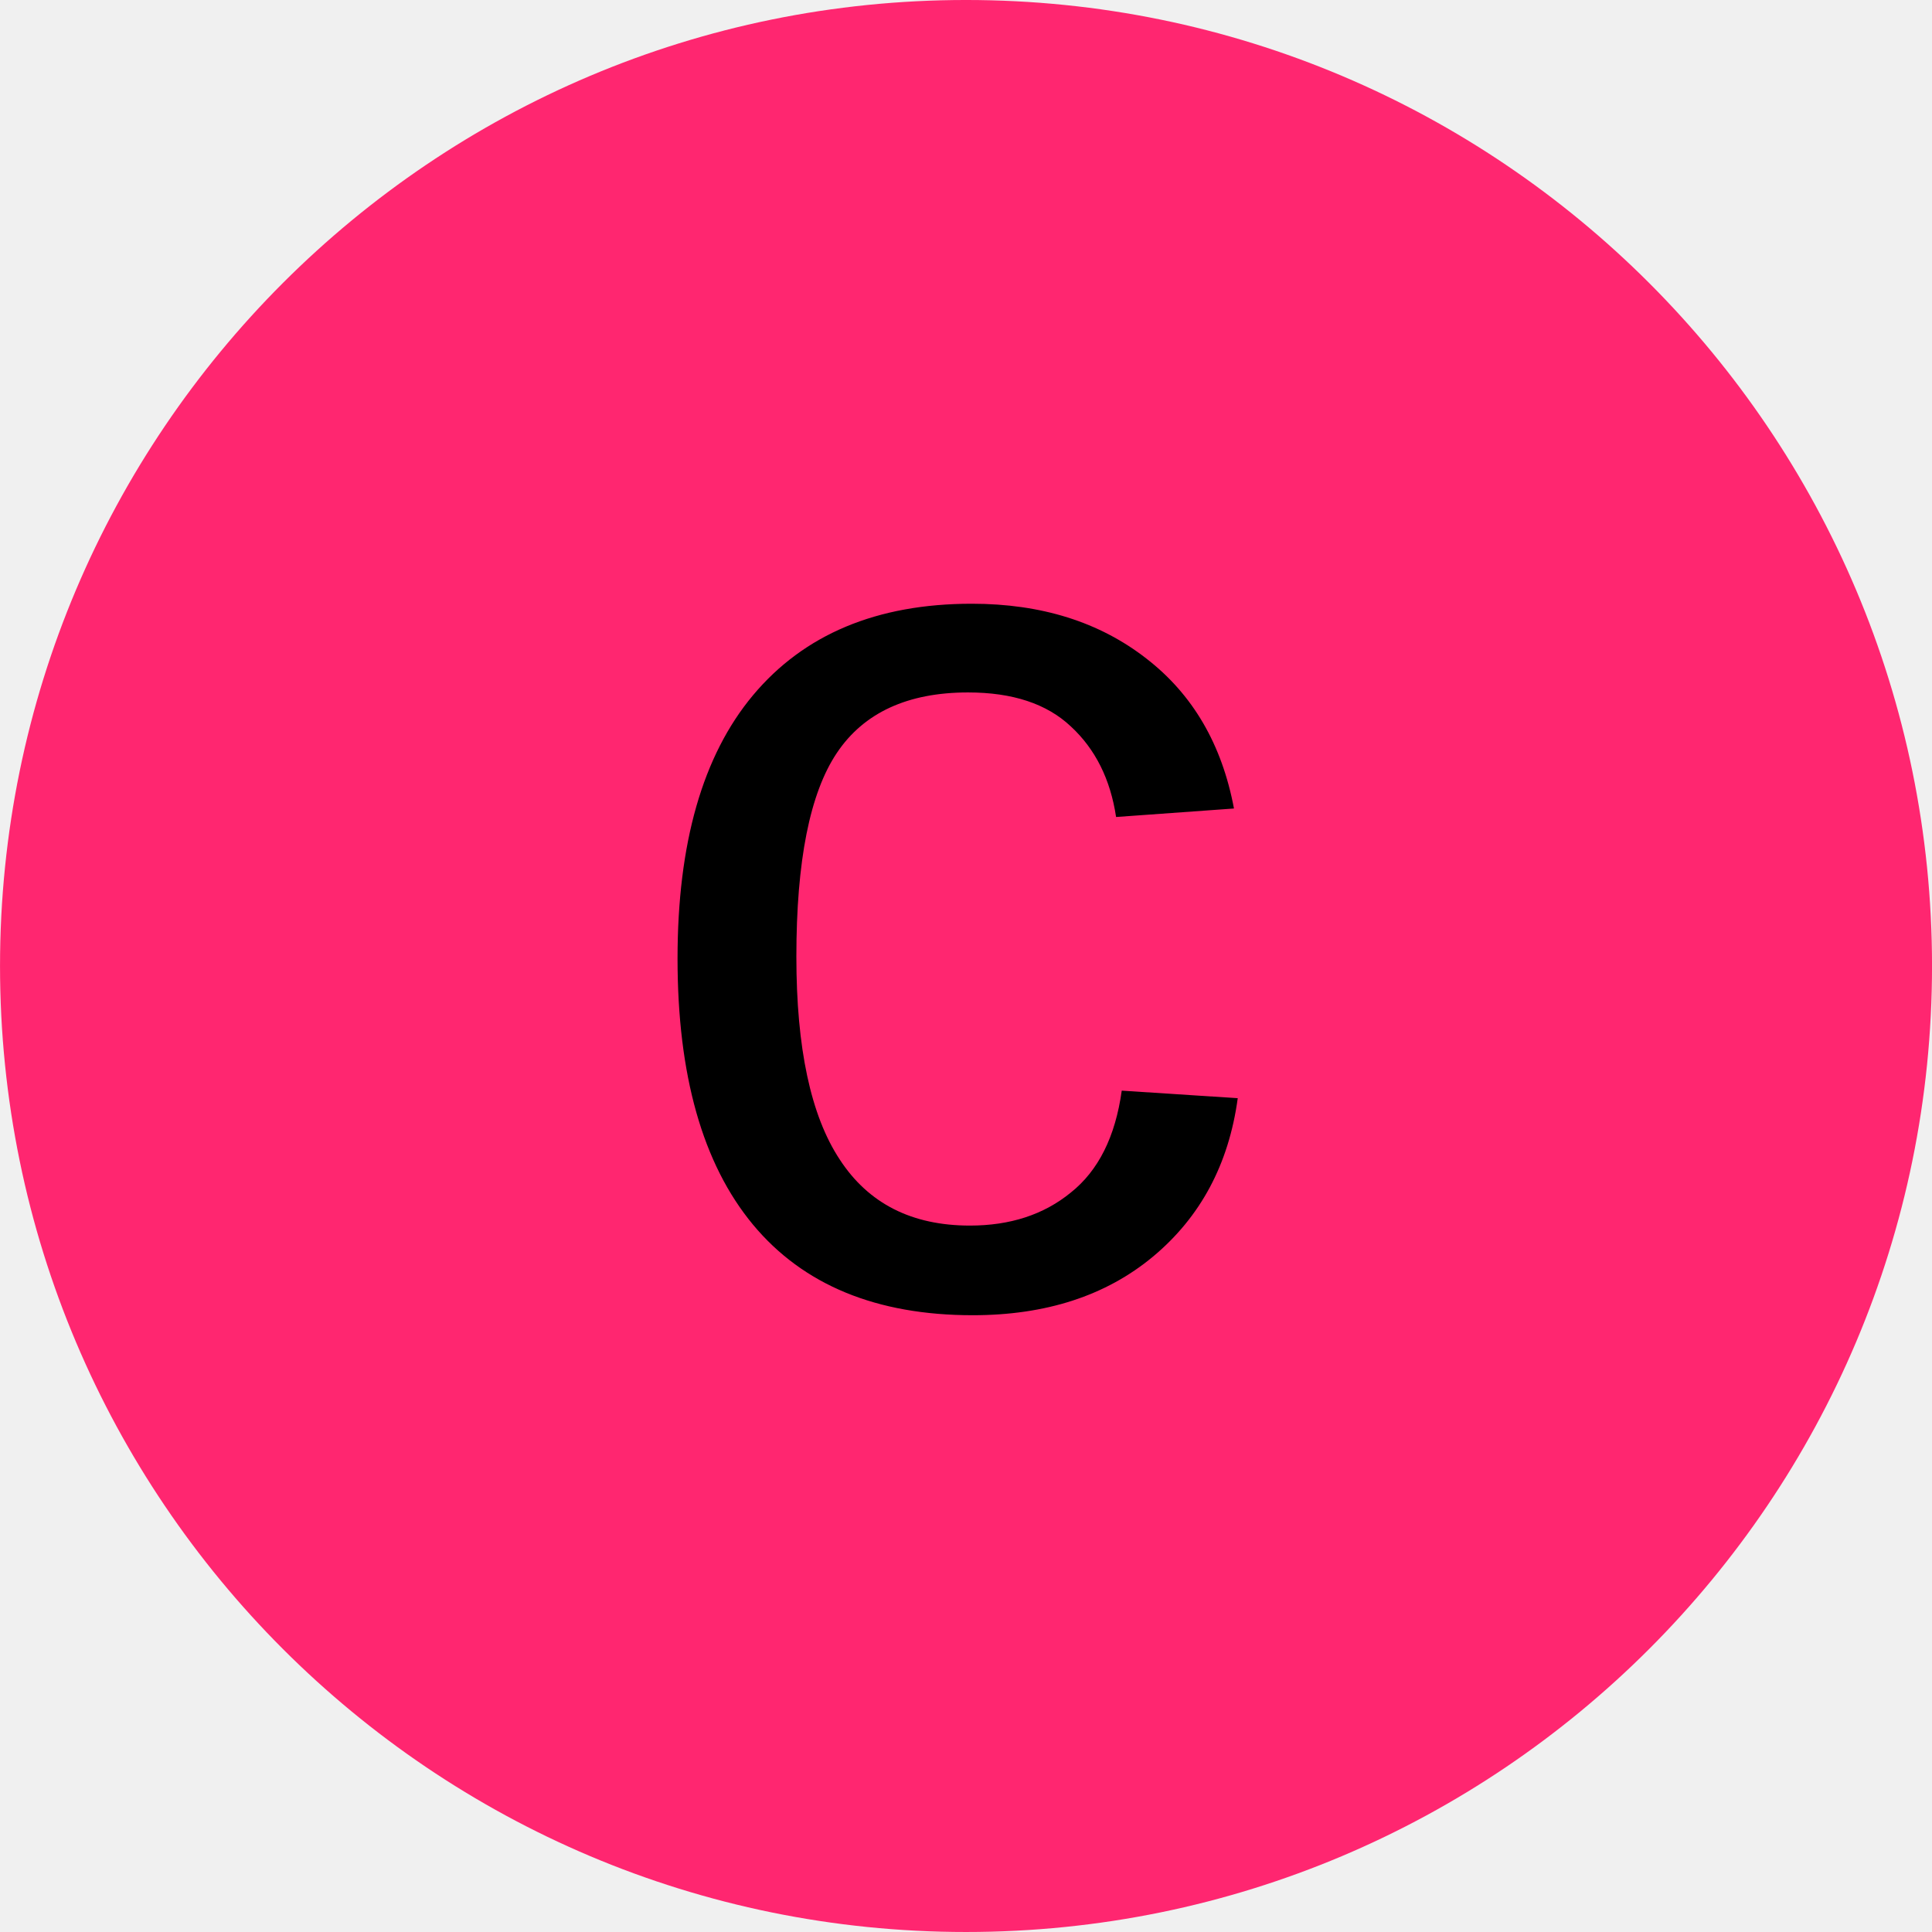
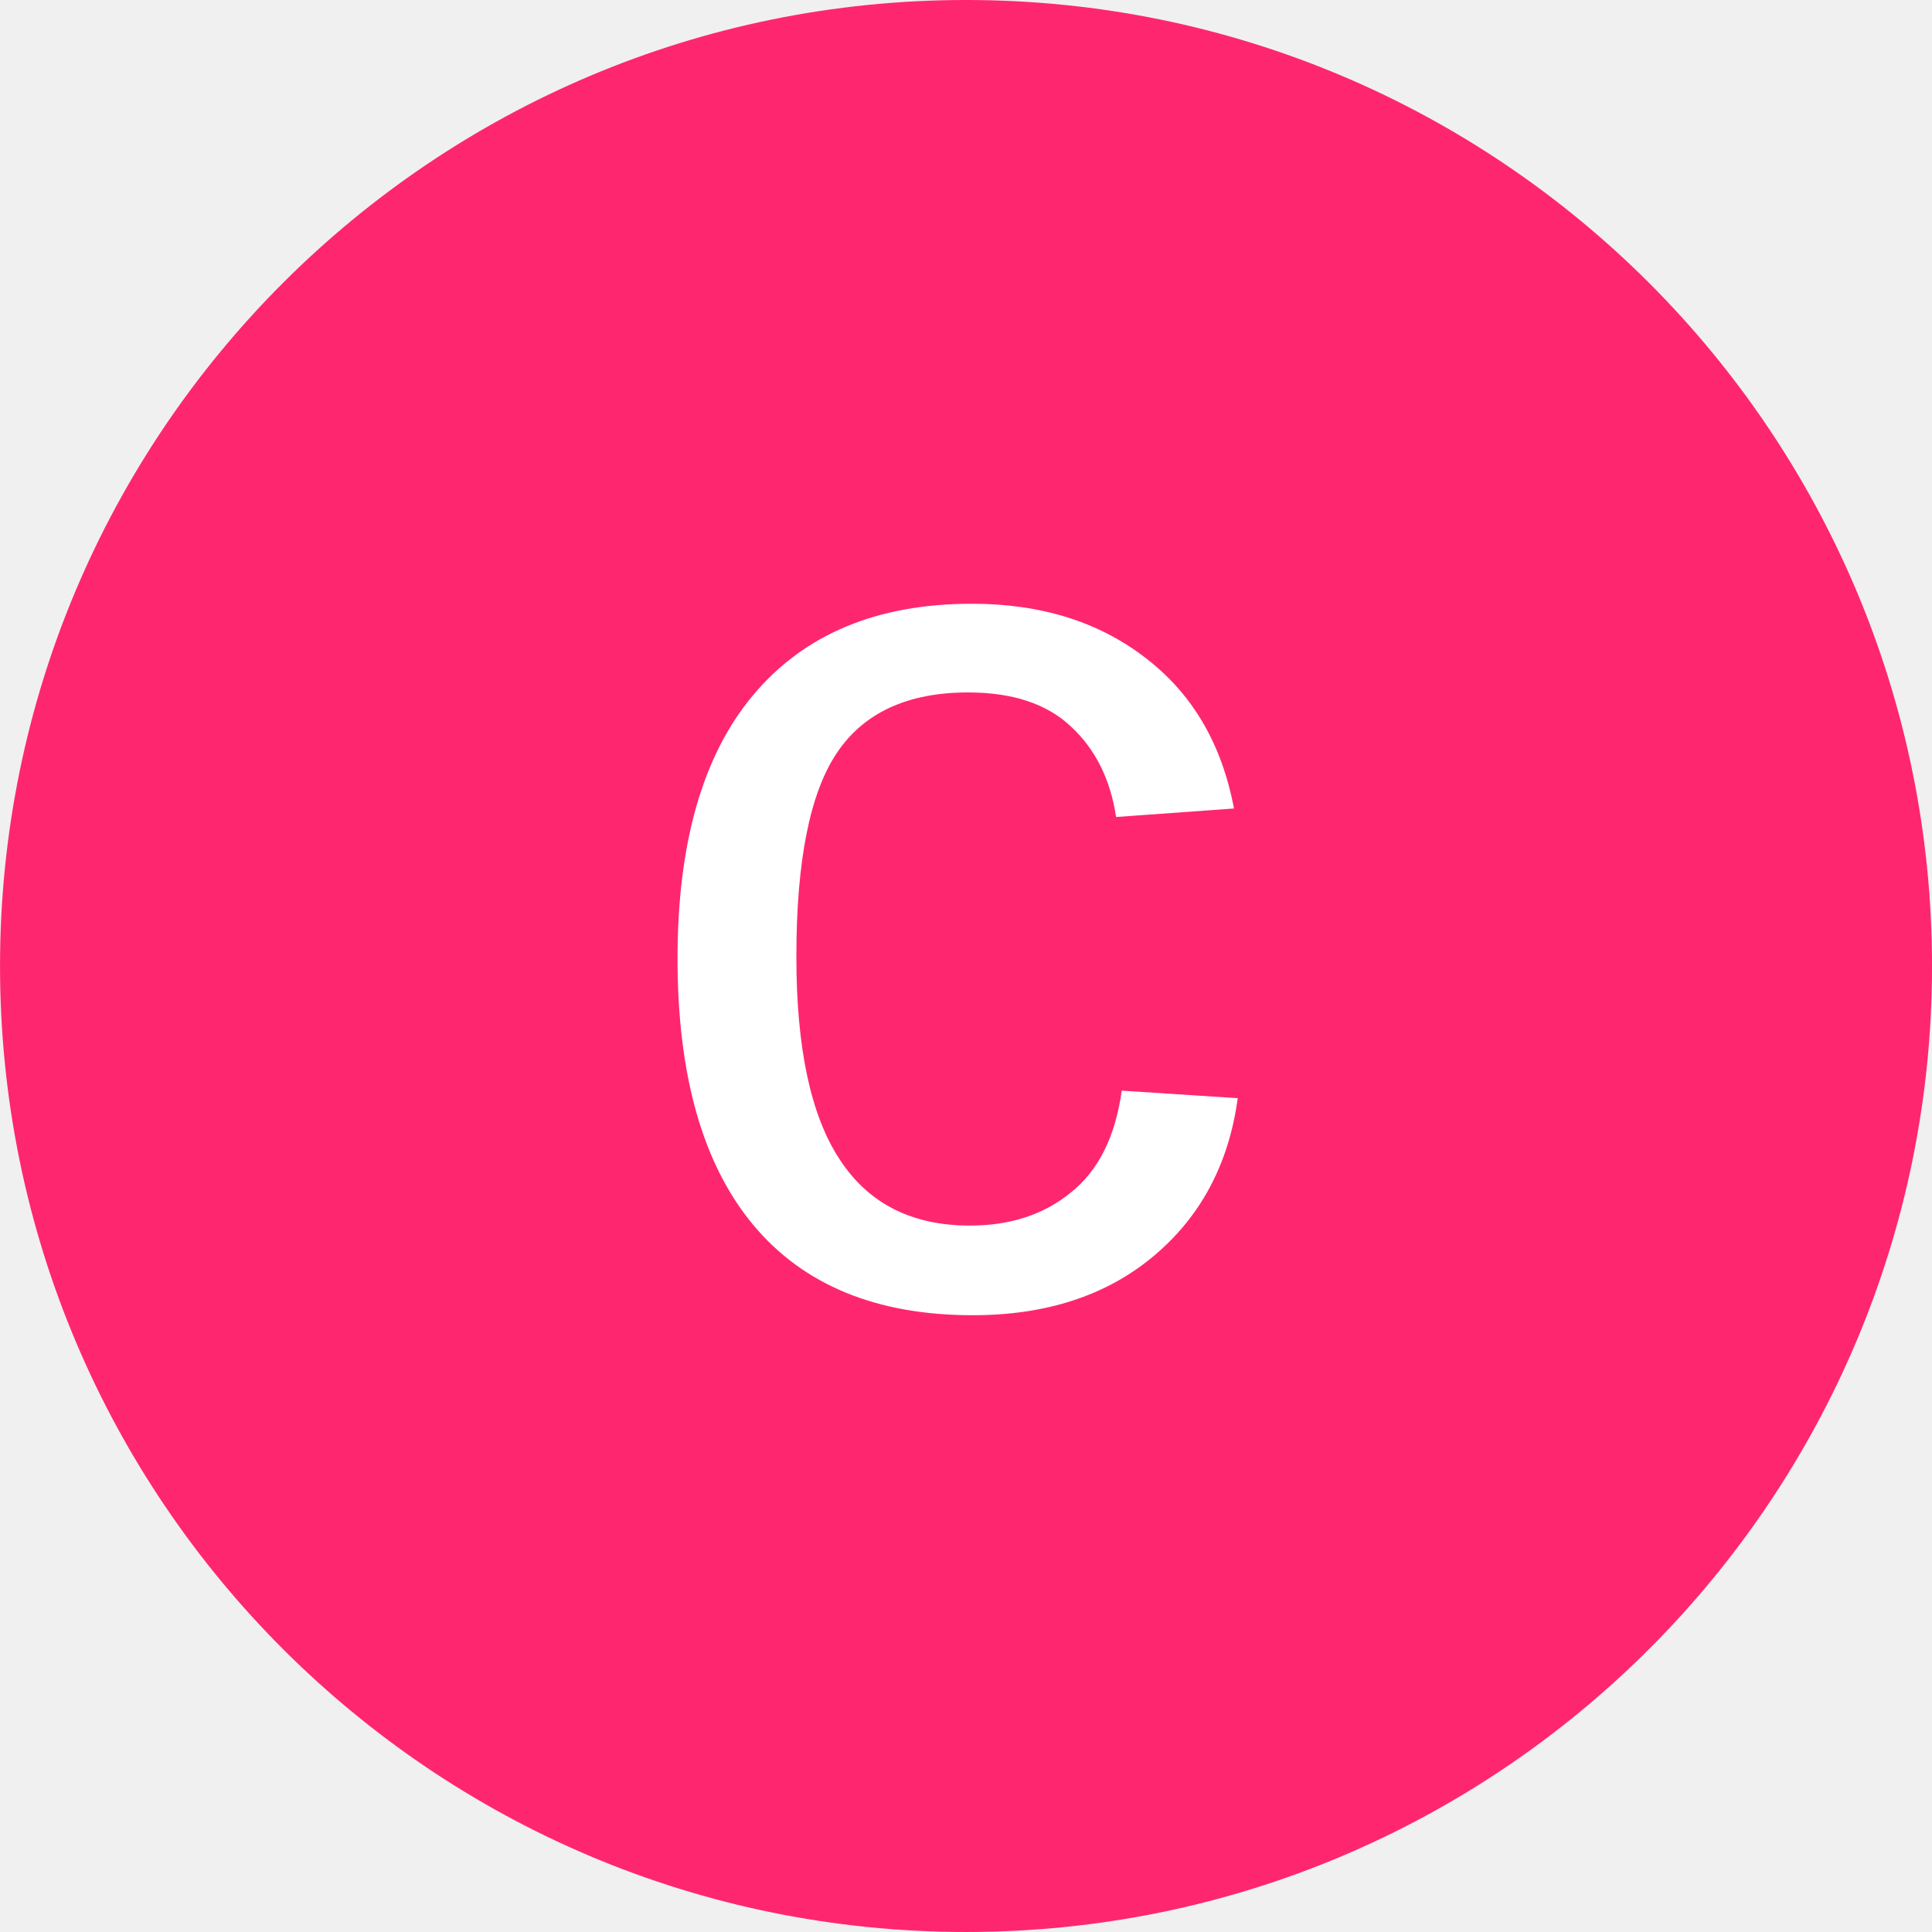
<svg xmlns="http://www.w3.org/2000/svg" width="32mm" height="32mm" viewBox="0 0 32 32" version="1.1" id="svg1542" xml:space="preserve">
  <defs id="defs1539">
    <linearGradient id="swatch8">
      <stop style="stop-color:#ff2670;stop-opacity:1;" offset="0" id="stop8" />
    </linearGradient>
    <rect x="-6.245" y="-117.092" width="504.275" height="70.255" id="rect2071" />
    <marker orient="auto" refY="0" refX="0" id="TriangleOutM-6-3-9-7-9-8-1-4" style="overflow:visible" viewBox="0 0 4.26 4.924" markerWidth="4.26" markerHeight="4.924" preserveAspectRatio="xMidYMid">
      <path id="path1092-96-1-3-93-0-2-7-4" d="M 5.77,0 -2.88,5 V -5 Z" style="fill:#e1147b;fill-opacity:1;fill-rule:evenodd;stroke:#e1147b;stroke-width:1pt;stroke-opacity:1" transform="scale(0.4)" />
    </marker>
    <marker orient="auto" refY="0" refX="0" id="TriangleOutM-6-3-9-7-9-8-1-4-4" style="overflow:visible" viewBox="0 0 4.26 4.924" markerWidth="4.26" markerHeight="4.924" preserveAspectRatio="xMidYMid">
      <path id="path1092-96-1-3-93-0-2-7-4-7" d="M 5.77,0 -2.88,5 V -5 Z" style="fill:#e1147b;fill-opacity:1;fill-rule:evenodd;stroke:#e1147b;stroke-width:1pt;stroke-opacity:1" transform="scale(0.4)" />
    </marker>
    <marker orient="auto" refY="0" refX="0" id="TriangleOutM-6-3-9-7-9-8-1-4-8" style="overflow:visible">
      <path id="path1092-96-1-3-93-0-2-7-4-0" d="M 5.77,0 -2.88,5 V -5 Z" style="fill:#e1147b;fill-opacity:1;fill-rule:evenodd;stroke:#e1147b;stroke-width:1pt;stroke-opacity:1" transform="scale(0.4)" />
    </marker>
    <marker style="overflow:visible" id="TriangleOutM-6-0" refX="0" refY="0" orient="auto">
      <path transform="scale(0.4)" style="fill:#53cbc8;fill-opacity:1;fill-rule:evenodd;stroke:#53cbc8;stroke-width:1pt;stroke-opacity:1" d="M 5.77,0 -2.88,5 V -5 Z" id="path1092-96-8" />
    </marker>
    <marker style="overflow:visible" id="TriangleOutM-6-3-2-7" refX="0" refY="0" orient="auto">
      <path transform="scale(0.4)" style="fill:#53cbc8;fill-opacity:1;fill-rule:evenodd;stroke:#53cbc8;stroke-width:1pt;stroke-opacity:1" d="M 5.77,0 -2.88,5 V -5 Z" id="path1092-96-1-6-4" />
    </marker>
    <marker orient="auto" refY="0" refX="0" id="TriangleOutM-6-3-1" style="overflow:visible">
      <path id="path1092-96-1-9" d="M 5.77,0 -2.88,5 V -5 Z" style="fill:#53cbc8;fill-opacity:1;fill-rule:evenodd;stroke:#53cbc8;stroke-width:1pt;stroke-opacity:1" transform="scale(0.4)" />
    </marker>
    <marker style="overflow:visible" id="TriangleOutM-6-0-2" refX="0" refY="0" orient="auto">
      <path transform="scale(0.4)" style="fill:#53cbc8;fill-opacity:1;fill-rule:evenodd;stroke:#53cbc8;stroke-width:1pt;stroke-opacity:1" d="M 5.77,0 -2.88,5 V -5 Z" id="path1092-96-8-5" />
    </marker>
    <marker style="overflow:visible" id="TriangleOutM-6-3-2-7-1" refX="0" refY="0" orient="auto">
      <path transform="scale(0.4)" style="fill:#53cbc8;fill-opacity:1;fill-rule:evenodd;stroke:#53cbc8;stroke-width:1pt;stroke-opacity:1" d="M 5.77,0 -2.88,5 V -5 Z" id="path1092-96-1-6-4-1" />
    </marker>
    <marker orient="auto" refY="0" refX="0" id="TriangleOutM-6-3-1-2" style="overflow:visible">
      <path id="path1092-96-1-9-0" d="M 5.77,0 -2.88,5 V -5 Z" style="fill:#53cbc8;fill-opacity:1;fill-rule:evenodd;stroke:#53cbc8;stroke-width:1pt;stroke-opacity:1" transform="scale(0.4)" />
    </marker>
    <marker orient="auto" refY="0" refX="0" id="TriangleOutM-6-3-9-7-9-8-1-4-49" style="overflow:visible" viewBox="0 0 4.26 4.924" markerWidth="4.26" markerHeight="4.924" preserveAspectRatio="xMidYMid">
      <path id="path1092-96-1-3-93-0-2-7-4-2" d="M 5.77,0 -2.88,5 V -5 Z" style="fill:#e1147b;fill-opacity:1;fill-rule:evenodd;stroke:#e1147b;stroke-width:1pt;stroke-opacity:1" transform="scale(0.4)" />
    </marker>
    <marker orient="auto" refY="0" refX="0" id="TriangleOutM-6-3-9-7-9-8-1-4-4-2" style="overflow:visible" viewBox="0 0 4.26 4.924" markerWidth="4.26" markerHeight="4.924" preserveAspectRatio="xMidYMid">
      <path id="path1092-96-1-3-93-0-2-7-4-7-7" d="M 5.77,0 -2.88,5 V -5 Z" style="fill:#e1147b;fill-opacity:1;fill-rule:evenodd;stroke:#e1147b;stroke-width:1pt;stroke-opacity:1" transform="scale(0.4)" />
    </marker>
    <marker orient="auto" refY="0" refX="0" id="TriangleOutM-6-3-9-7-9-8-1-4-8-4" style="overflow:visible" viewBox="0 0 4.26 4.924" markerWidth="4.26" markerHeight="4.924" preserveAspectRatio="xMidYMid">
      <path id="path1092-96-1-3-93-0-2-7-4-0-8" d="M 5.77,0 -2.88,5 V -5 Z" style="fill:#e1147b;fill-opacity:1;fill-rule:evenodd;stroke:#e1147b;stroke-width:1pt;stroke-opacity:1" transform="scale(0.4)" />
    </marker>
    <marker orient="auto" refY="0" refX="0" id="TriangleOutM-6-3-9-7-9-8-1-4-8-4-9" style="overflow:visible" viewBox="0 0 4.26 4.924" markerWidth="4.26" markerHeight="4.924" preserveAspectRatio="xMidYMid">
      <path id="path1092-96-1-3-93-0-2-7-4-0-8-9" d="M 5.77,0 -2.88,5 V -5 Z" style="fill:#e1147b;fill-opacity:1;fill-rule:evenodd;stroke:#e1147b;stroke-width:1pt;stroke-opacity:1" transform="scale(0.4)" />
    </marker>
    <marker orient="auto" refY="0" refX="0" style="overflow:visible" viewBox="0 0 4.26 4.924" markerWidth="4.26" markerHeight="4.924" preserveAspectRatio="xMidYMid" id="TriangleOutM-6-3-9-7-9-8-1-4-8-48328">
      <path id="path1092-96-1-3-93-0-2-7-4-0-8-1" d="M 5.77,0 -2.88,5 V -5 Z" style="fill:#ff2670;fill-opacity:1;fill-rule:evenodd;stroke:#000000;stroke-width:1pt;stroke-opacity:1" transform="scale(0.4)" />
    </marker>
    <marker orient="auto" refY="0" refX="0" style="overflow:visible" viewBox="0 0 4.26 4.924" markerWidth="4.26" markerHeight="4.924" preserveAspectRatio="xMidYMid" id="TriangleOutM-6-3-9-7-9-8-1-4-8-483282145">
      <path id="path1092-96-1-3-93-0-2-7-4-0-8-1-1" d="M 5.77,0 -2.88,5 V -5 Z" style="fill:#ff2670;fill-opacity:1;fill-rule:evenodd;stroke:#ff2670;stroke-width:1pt;stroke-opacity:1" transform="scale(0.4)" />
    </marker>
    <marker orient="auto" refY="0" refX="0" style="overflow:visible" id="TriangleOutM-6-3-9-7-9-8-1-4-84870">
      <path id="path1092-96-1-3-93-0-2-7-4-0-1" d="M 5.77,0 -2.88,5 V -5 Z" style="fill:#ff2670;fill-opacity:1;fill-rule:evenodd;stroke:#ff2670;stroke-width:1pt;stroke-opacity:1" transform="scale(0.4)" />
    </marker>
    <marker orient="auto" refY="0" refX="0" style="overflow:visible" viewBox="0 0 4.26 4.924" markerWidth="4.26" markerHeight="4.924" preserveAspectRatio="xMidYMid" id="TriangleOutM-6-3-9-7-9-8-1-4-43804">
      <path id="path1092-96-1-3-93-0-2-7-4-7-1" d="M 5.77,0 -2.88,5 V -5 Z" style="fill:#ff2670;fill-opacity:1;fill-rule:evenodd;stroke:#ff2670;stroke-width:1pt;stroke-opacity:1" transform="scale(0.4)" />
    </marker>
    <marker orient="auto" refY="0" refX="0" style="overflow:visible" viewBox="0 0 4.26 4.924" markerWidth="4.26" markerHeight="4.924" preserveAspectRatio="xMidYMid" id="TriangleOutM-6-3-9-7-9-8-1-4-499713">
      <path id="path1092-96-1-3-93-0-2-7-4-2-1" d="M 5.77,0 -2.88,5 V -5 Z" style="fill:#ff2670;fill-opacity:1;fill-rule:evenodd;stroke:#ff2670;stroke-width:1pt;stroke-opacity:1" transform="scale(0.4)" />
    </marker>
    <marker orient="auto" refY="0" refX="0" style="overflow:visible" viewBox="0 0 4.26 4.924" markerWidth="4.26" markerHeight="4.924" preserveAspectRatio="xMidYMid" id="TriangleOutM-6-3-9-7-9-8-1-4-4-28983">
      <path id="path1092-96-1-3-93-0-2-7-4-7-7-1" d="M 5.77,0 -2.88,5 V -5 Z" style="fill:#ff2670;fill-opacity:1;fill-rule:evenodd;stroke:#ff2670;stroke-width:1pt;stroke-opacity:1" transform="scale(0.4)" />
    </marker>
    <marker orient="auto" refY="0" refX="0" style="overflow:visible" viewBox="0 0 4.26 4.924" markerWidth="4.26" markerHeight="4.924" preserveAspectRatio="xMidYMid" id="TriangleOutM-6-3-9-7-9-8-1-4-8-41829">
      <path id="path1092-96-1-3-93-0-2-7-4-0-8-1-1-1" d="M 5.77,0 -2.88,5 V -5 Z" style="fill:#ff2670;fill-opacity:1;fill-rule:evenodd;stroke:#ff2670;stroke-width:1pt;stroke-opacity:1" transform="scale(0.4)" />
    </marker>
    <marker orient="auto" refY="0" refX="0" style="overflow:visible" viewBox="0 0 4.26 4.924" markerWidth="4.26" markerHeight="4.924" preserveAspectRatio="xMidYMid" id="TriangleOutM-6-3-9-7-9-8-1-4-8-483282145-8">
      <path id="path1092-96-1-3-93-0-2-7-4-0-8-1-1-6" d="M 5.77,0 -2.88,5 V -5 Z" style="fill:#ff2670;fill-opacity:1;fill-rule:evenodd;stroke:#ff2670;stroke-width:1pt;stroke-opacity:1" transform="scale(0.4)" />
    </marker>
  </defs>
  <g id="layer1" transform="translate(-54.02557,-52.06409)">
    <text xml:space="preserve" transform="matrix(0.2645833,0,0,0.2645833,-47.91655,0.4130733)" id="text2069" style="font-size:40px;line-height:1.25;font-family:sans-serif;letter-spacing:0px;white-space:pre;shape-inside:url(#rect2071);display:inline" />
    <circle style="fill:#ff2670;fill-opacity:1;stroke:#ff2670;stroke-width:0;stroke-dasharray:none;stroke-opacity:1" id="path5-3-0-6" cx="70.026" cy="68.064" r="16" />
    <text id="text1188-9-1-5-60-3-1" y="73.627" x="64.342" style="font-style:normal;font-variant:normal;font-weight:normal;font-stretch:normal;font-size:21.528px;line-height:1.25;font-family:Arial;-inkscape-font-specification:'Arial, Normal';font-variant-ligatures:normal;font-variant-caps:normal;font-variant-numeric:normal;font-variant-east-asian:normal;fill:#ff2670;fill-opacity:1;stroke:#ff2670;stroke-width:0.897;stroke-opacity:1" xml:space="preserve" transform="scale(0.9997263,1.000274)">
-       <tspan style="font-style:normal;font-variant:normal;font-weight:normal;font-stretch:normal;font-size:21.528px;font-family:Arial;-inkscape-font-specification:'Arial, Normal';font-variant-ligatures:normal;font-variant-caps:normal;font-variant-numeric:normal;font-variant-east-asian:normal;fill:#000000;fill-opacity:1;stroke:none;stroke-width:0.897;stroke-opacity:1" y="73.627" x="64.342" id="tspan3453-5-4-0-4">c</tspan>
+       <tspan style="font-style:normal;font-variant:normal;font-weight:normal;font-stretch:normal;font-size:21.528px;font-family:Arial;-inkscape-font-specification:'Arial, Normal';font-variant-ligatures:normal;font-variant-caps:normal;font-variant-numeric:normal;font-variant-east-asian:normal;fill:#ffffff;fill-opacity:1;stroke:none;stroke-width:0.897;stroke-opacity:1" y="73.627" x="64.342" id="tspan3453-5-4-0-4">c</tspan>
    </text>
  </g>
</svg>
